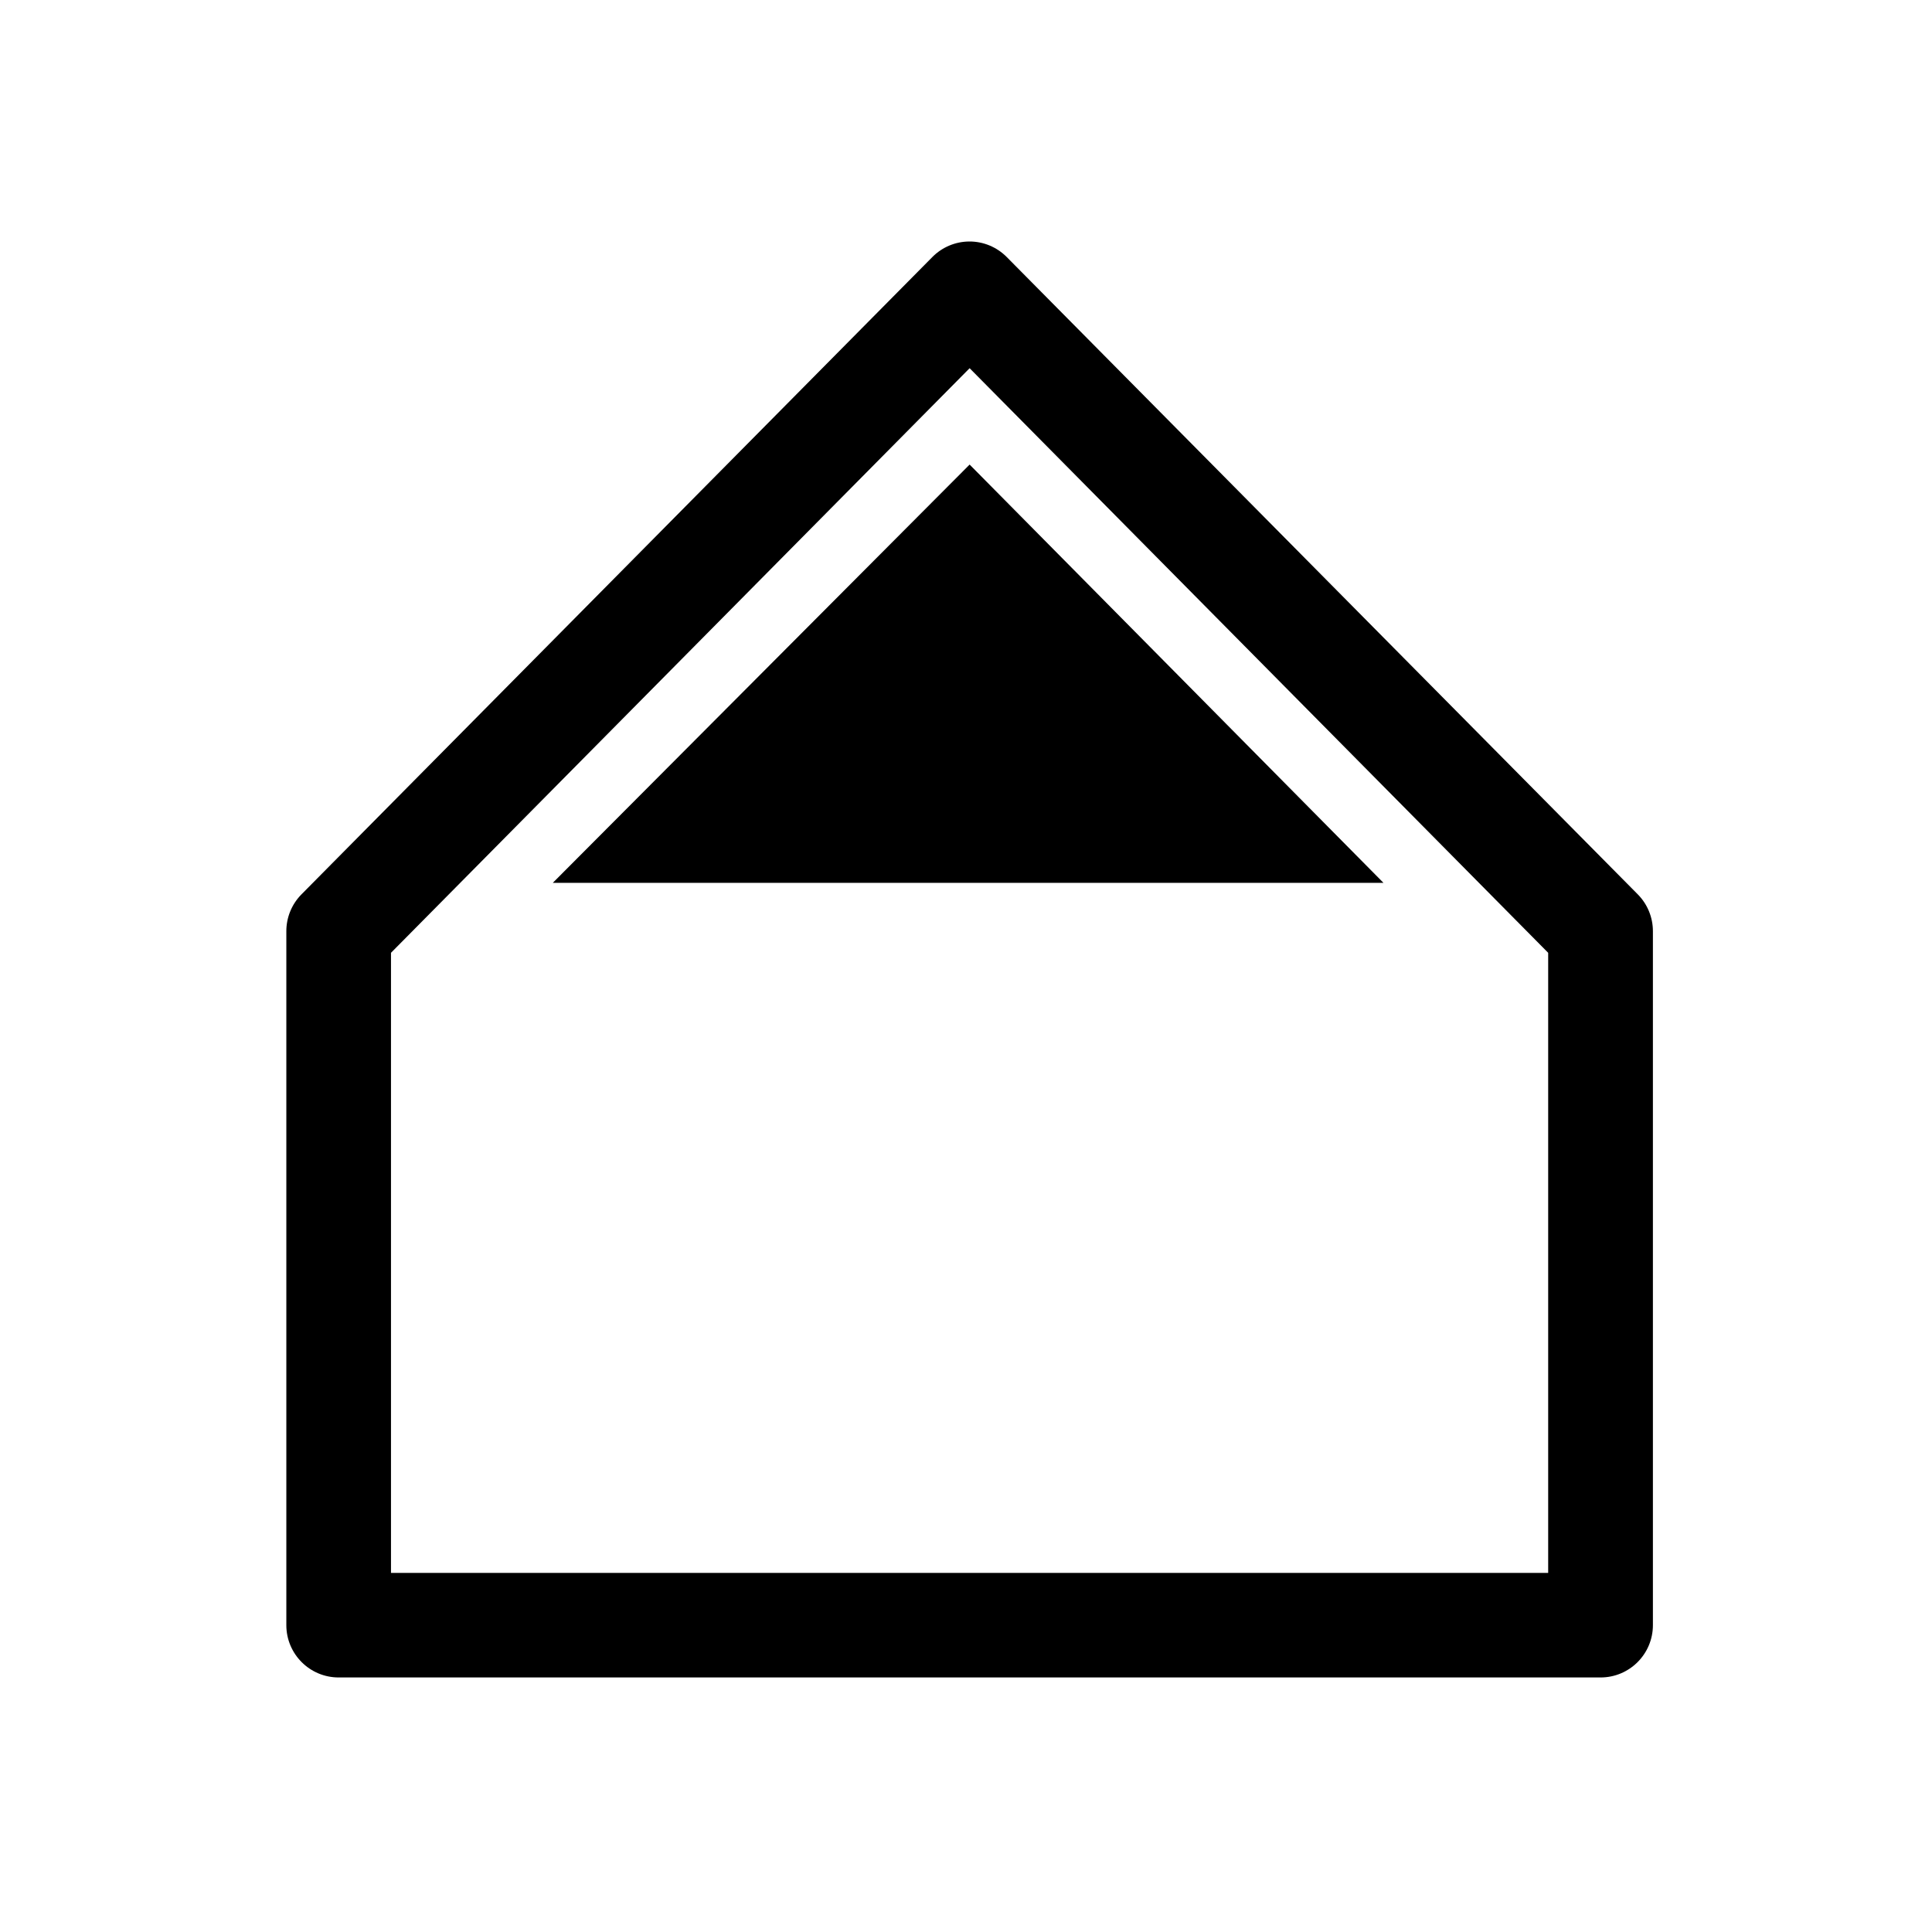
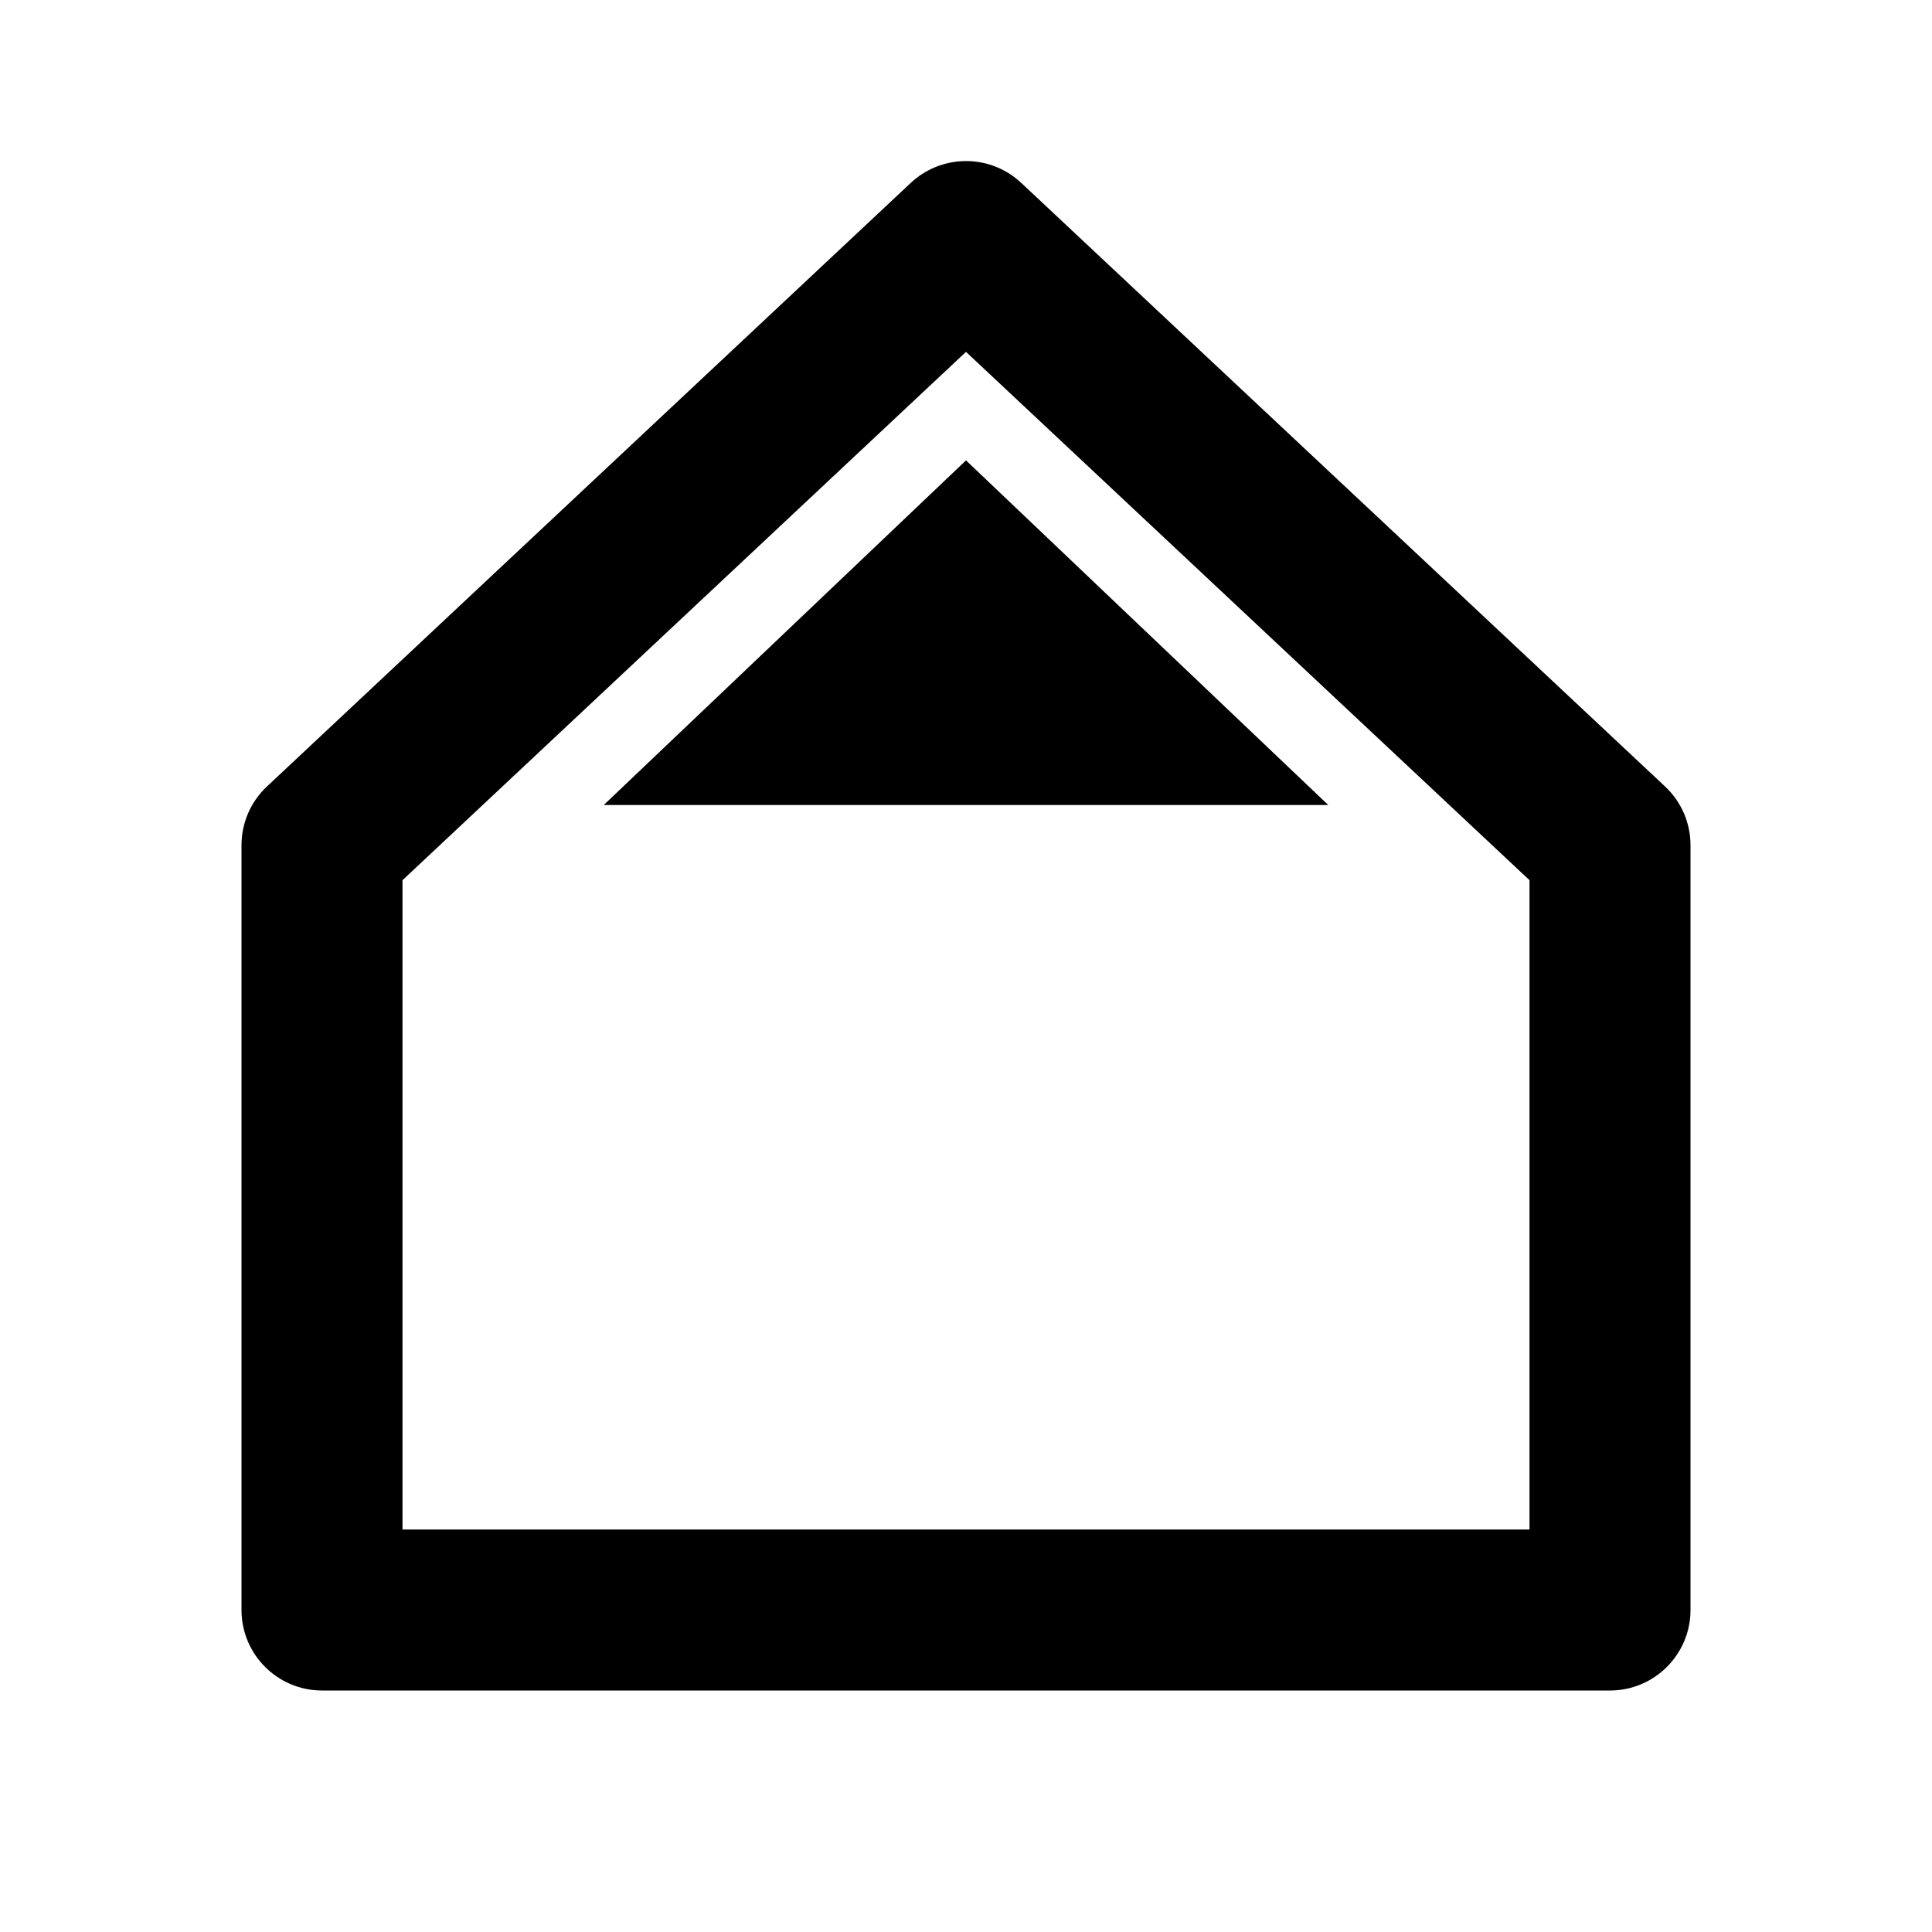
<svg xmlns="http://www.w3.org/2000/svg" version="1.1" width="24" height="24" viewBox="0 0 24 24" id="svg3766">
  <defs id="defs3770" />
-   <path style="color:#000000;font-style:normal;font-variant:normal;font-weight:normal;font-stretch:normal;font-size:medium;line-height:normal;font-family:sans-serif;font-variant-ligatures:normal;font-variant-position:normal;font-variant-caps:normal;font-variant-numeric:normal;font-variant-alternates:normal;font-feature-settings:normal;text-indent:0;text-align:start;text-decoration:none;text-decoration-line:none;text-decoration-style:solid;text-decoration-color:#000000;letter-spacing:normal;word-spacing:normal;text-transform:none;writing-mode:lr-tb;direction:ltr;text-orientation:mixed;dominant-baseline:auto;baseline-shift:baseline;text-anchor:start;white-space:normal;shape-padding:0;clip-rule:nonzero;display:inline;overflow:visible;visibility:visible;opacity:1;isolation:auto;mix-blend-mode:normal;color-interpolation:sRGB;color-interpolation-filters:linearRGB;solid-color:#000000;solid-opacity:1;vector-effect:none;fill:#000000;fill-opacity:1;fill-rule:nonzero;stroke:none;stroke-width:1.3;stroke-linecap:butt;stroke-linejoin:round;stroke-miterlimit:4;stroke-dasharray:none;stroke-dashoffset:0;stroke-opacity:1;color-rendering:auto;image-rendering:auto;shape-rendering:auto;text-rendering:auto;enable-background:accumulate" d="M 12.039 3 A 0.65 0.65 0 0 0 11.582 3.193 L 3.744 11.111 A 0.65 0.65 0 0 0 3.557 11.568 L 3.557 20.189 A 0.65 0.65 0 0 0 4.207 20.838 L 19.883 20.838 A 0.65 0.65 0 0 0 20.533 20.189 L 20.533 11.568 A 0.65 0.65 0 0 0 20.346 11.111 L 12.506 3.193 A 0.65 0.65 0 0 0 12.039 3 z M 12.045 4.574 L 19.232 11.836 L 19.232 19.539 L 4.857 19.539 L 4.857 11.836 L 12.045 4.574 z M 12.045 5.771 L 6.867 10.967 L 17.186 10.967 L 12.045 5.771 z " id="path498" />
+   <path style="color:#000000;font-style:normal;font-variant:normal;font-weight:normal;font-stretch:normal;font-size:medium;line-height:normal;font-family:sans-serif;font-variant-ligatures:normal;font-variant-position:normal;font-variant-caps:normal;font-variant-numeric:normal;font-variant-alternates:normal;font-feature-settings:normal;text-indent:0;text-align:start;text-decoration:none;text-decoration-line:none;text-decoration-style:solid;text-decoration-color:#000000;letter-spacing:normal;word-spacing:normal;text-transform:none;writing-mode:lr-tb;direction:ltr;text-orientation:mixed;dominant-baseline:auto;baseline-shift:baseline;text-anchor:start;white-space:normal;shape-padding:0;clip-rule:nonzero;display:inline;overflow:visible;visibility:visible;opacity:1;isolation:auto;mix-blend-mode:normal;color-interpolation:sRGB;color-interpolation-filters:linearRGB;solid-color:#000000;solid-opacity:1;vector-effect:none;fill:#000000;fill-opacity:1;fill-rule:nonzero;stroke:none;stroke-width:2;stroke-linecap:butt;stroke-linejoin:round;stroke-miterlimit:4;stroke-dasharray:none;stroke-dashoffset:0;stroke-opacity:1;color-rendering:auto;image-rendering:auto;shape-rendering:auto;text-rendering:auto;enable-background:accumulate" d="m 11.953,2.002 c -0.237,0.011 -0.463,0.106 -0.637,0.268 l -8,7.5 C 3.114,9.959 3,10.223 3,10.5 V 20 c 5.52e-5,0.552 0.448,1 1,1 h 16 c 0.552,-5.5e-5 1,-0.448 1,-1 v -9.5 c 1.56e-4,-0.277 -0.114,-0.541 -0.316,-0.73 l -8,-7.5 C 12.486,2.085 12.223,1.989 11.953,2.002 Z M 12,4.371 19,10.934 V 19 H 5 V 10.934 Z M 12,5.719 7.5,10 h 9 z" id="path4608" />
</svg>
